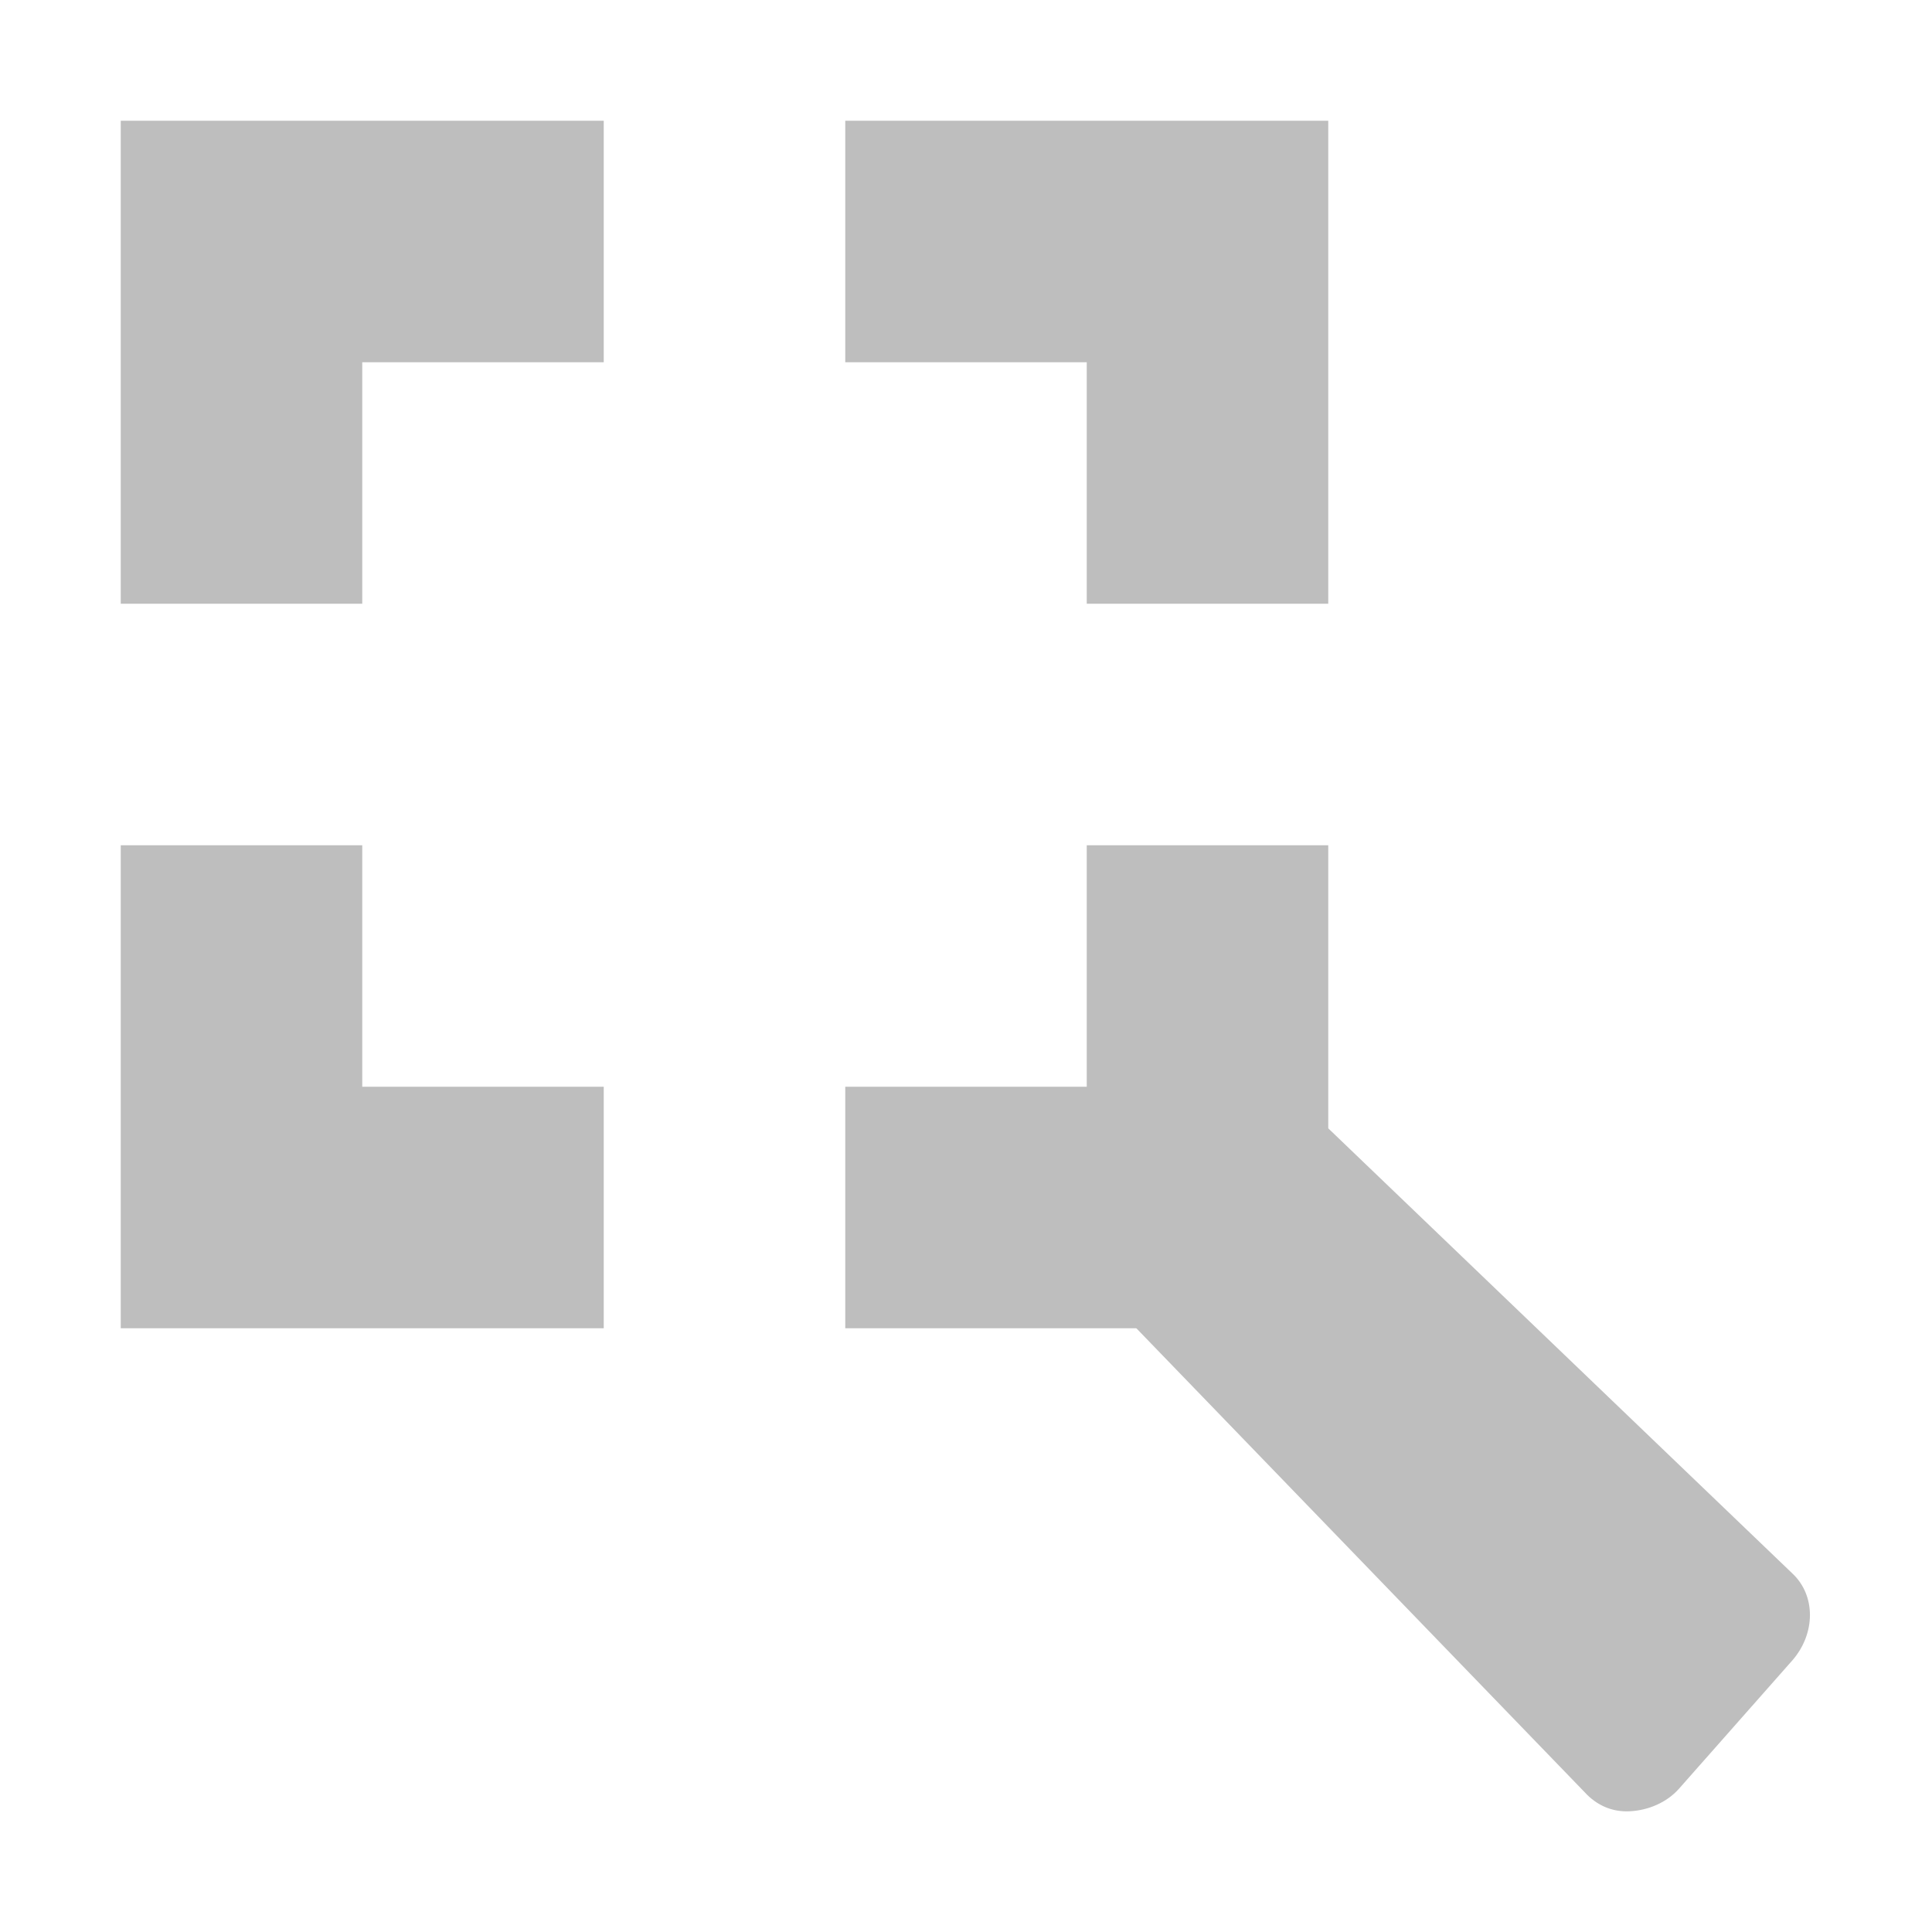
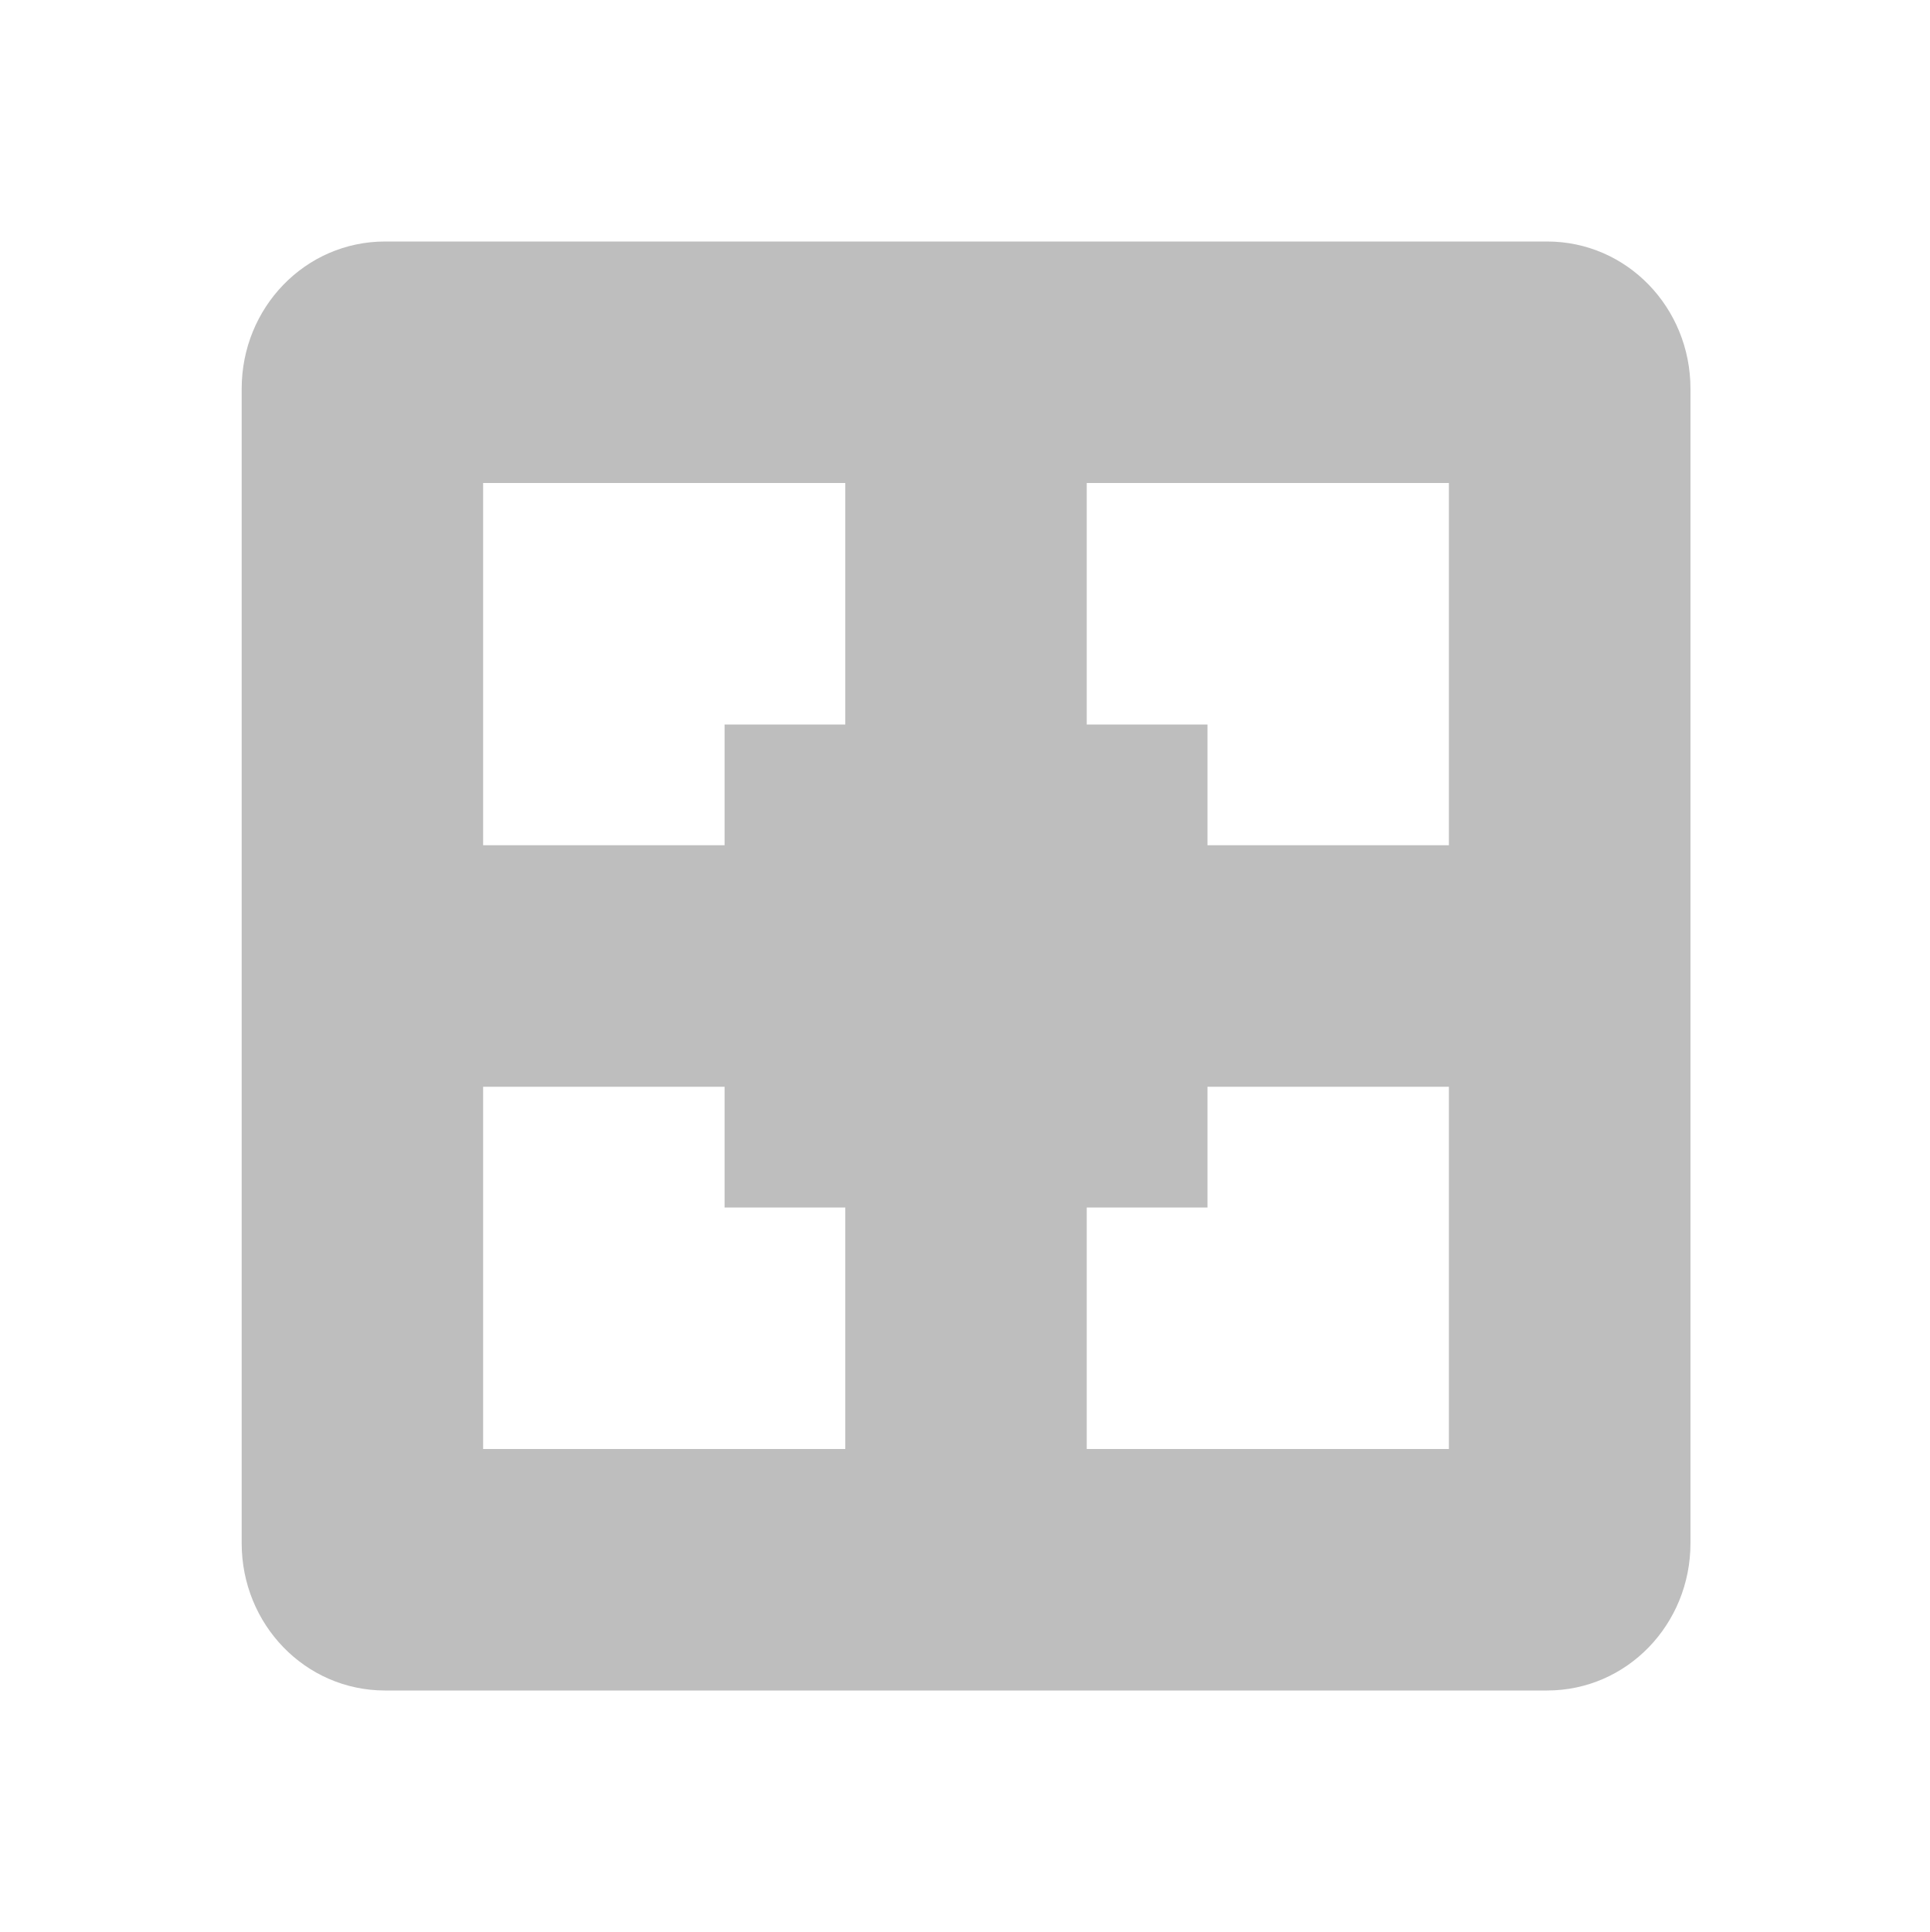
- <svg xmlns="http://www.w3.org/2000/svg" version="1.1" width="16" height="16" id="svg7384">
-   <defs id="defs11" />
-   <path d="m 8.656,10.219 4.469,4.625 c 0.096,0.105 0.226,0.165 0.375,0.156 0.149,-0.008 0.303,-0.071 0.406,-0.188 l 0.938,-1.062 c 0.192,-0.221 0.195,-0.536 0,-0.719 L 10.25,8.625 z" id="path3220" style="color:#bebebe;fill:#bebebe;fill-opacity:1;fill-rule:nonzero;stroke:none;stroke-width:1;marker:none;visibility:visible;display:inline;overflow:visible;enable-background:accumulate" />
-   <path style="fill:#bebebe;fill-opacity:1;stroke:none" d="M 11,11 11,7 9,7 9,9 7,9 7,11 z" id="path3875" />
-   <path id="path3877" d="M 1,11 1,7 3,7 3,9 5,9 5,11 z" style="fill:#bebebe;fill-opacity:1;stroke:none" />
-   <path style="fill:#bebebe;fill-opacity:1;stroke:none" d="M 1,1 5,1 5,3 3,3 3,5 1,5 z" id="path3879" />
-   <path id="path3881" d="M 11,1 11,5 9,5 9,3 7,3 7,1 z" style="fill:#bebebe;fill-opacity:1;stroke:none" />
+ <svg xmlns="http://www.w3.org/2000/svg" id="svg7384" height="16" width="15.982" version="1.1">
+   <g id="layer12" transform="translate(-161 -667)">
+     <path id="rect11749-5-0-1" style="color:#bebebe;fill:#bebebe" d="m164.19 669c-0.663 0-1.188 0.549-1.188 1.219v9.562c0 0.67 0.525 1.219 1.188 1.219h9.625c0.663 0 1.188-0.549 1.188-1.219v-9.562c0-0.67-0.525-1.219-1.188-1.219zm0.812 2h3v2h-1v1h-2zm5 0h3v3h-2v-1h-1zm-5 5h2v1h1v2h-3zm6 0h2v3h-3v-2h1z" />
+   </g>
</svg>
